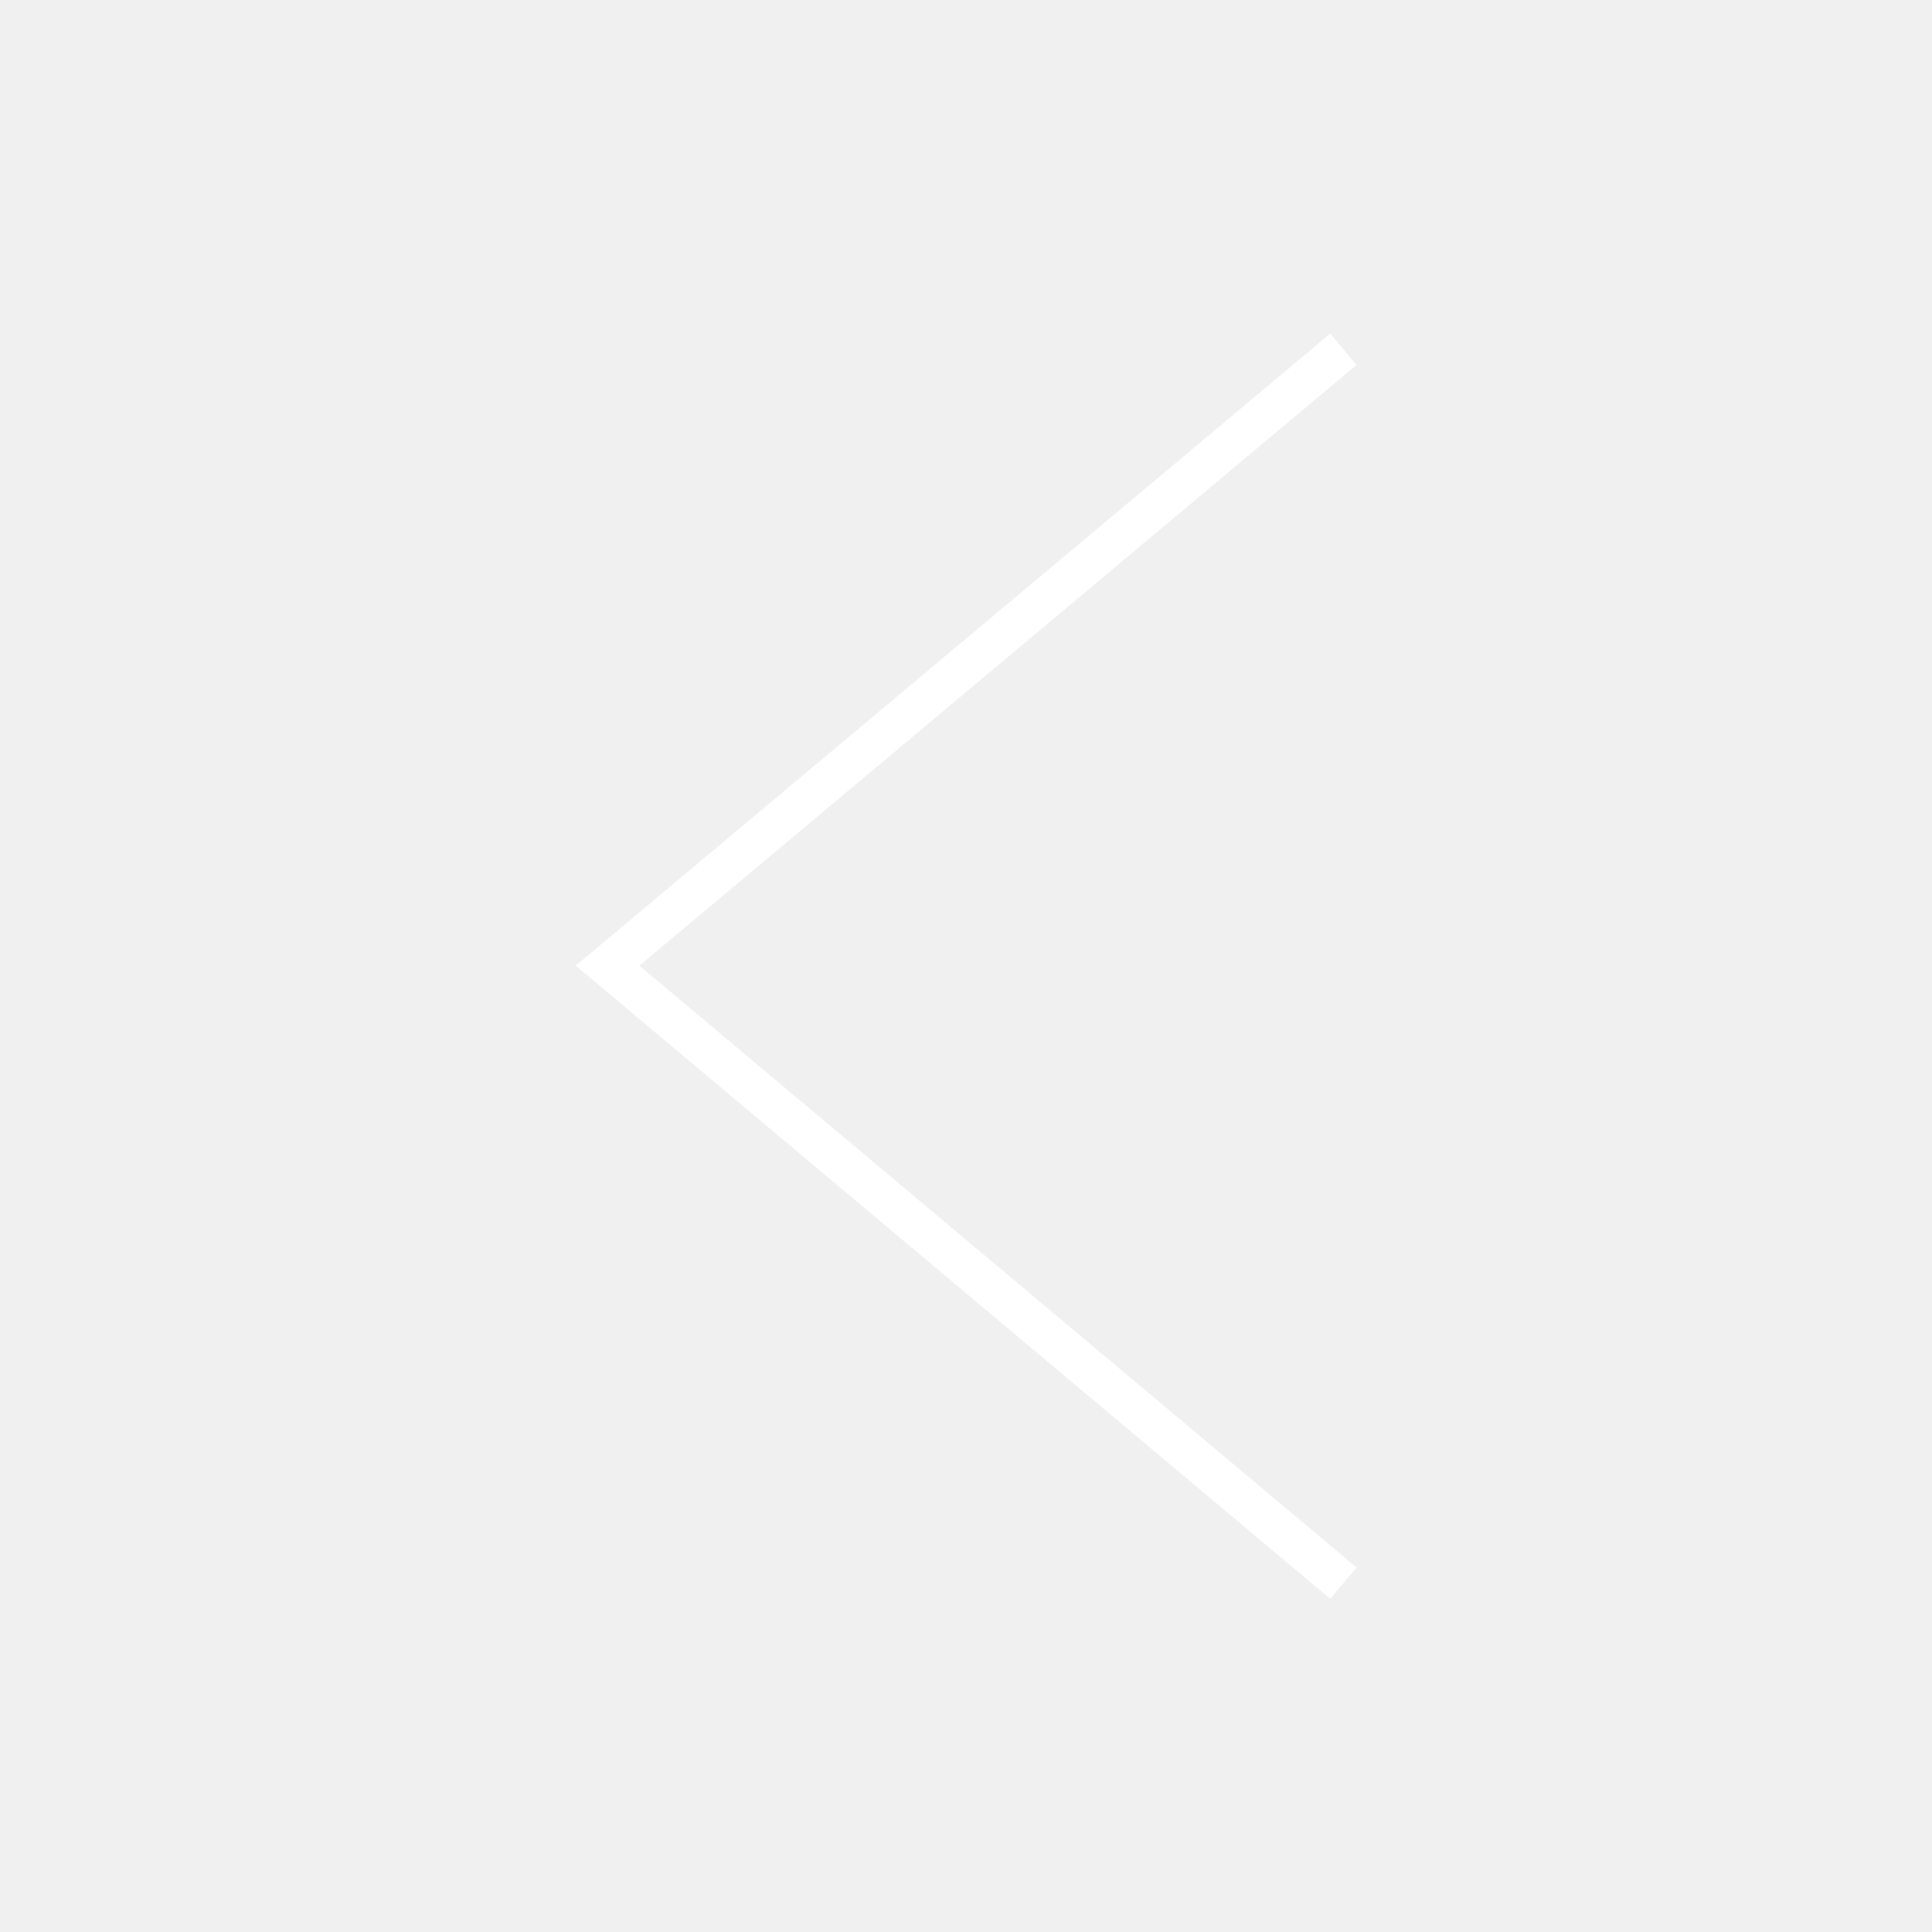
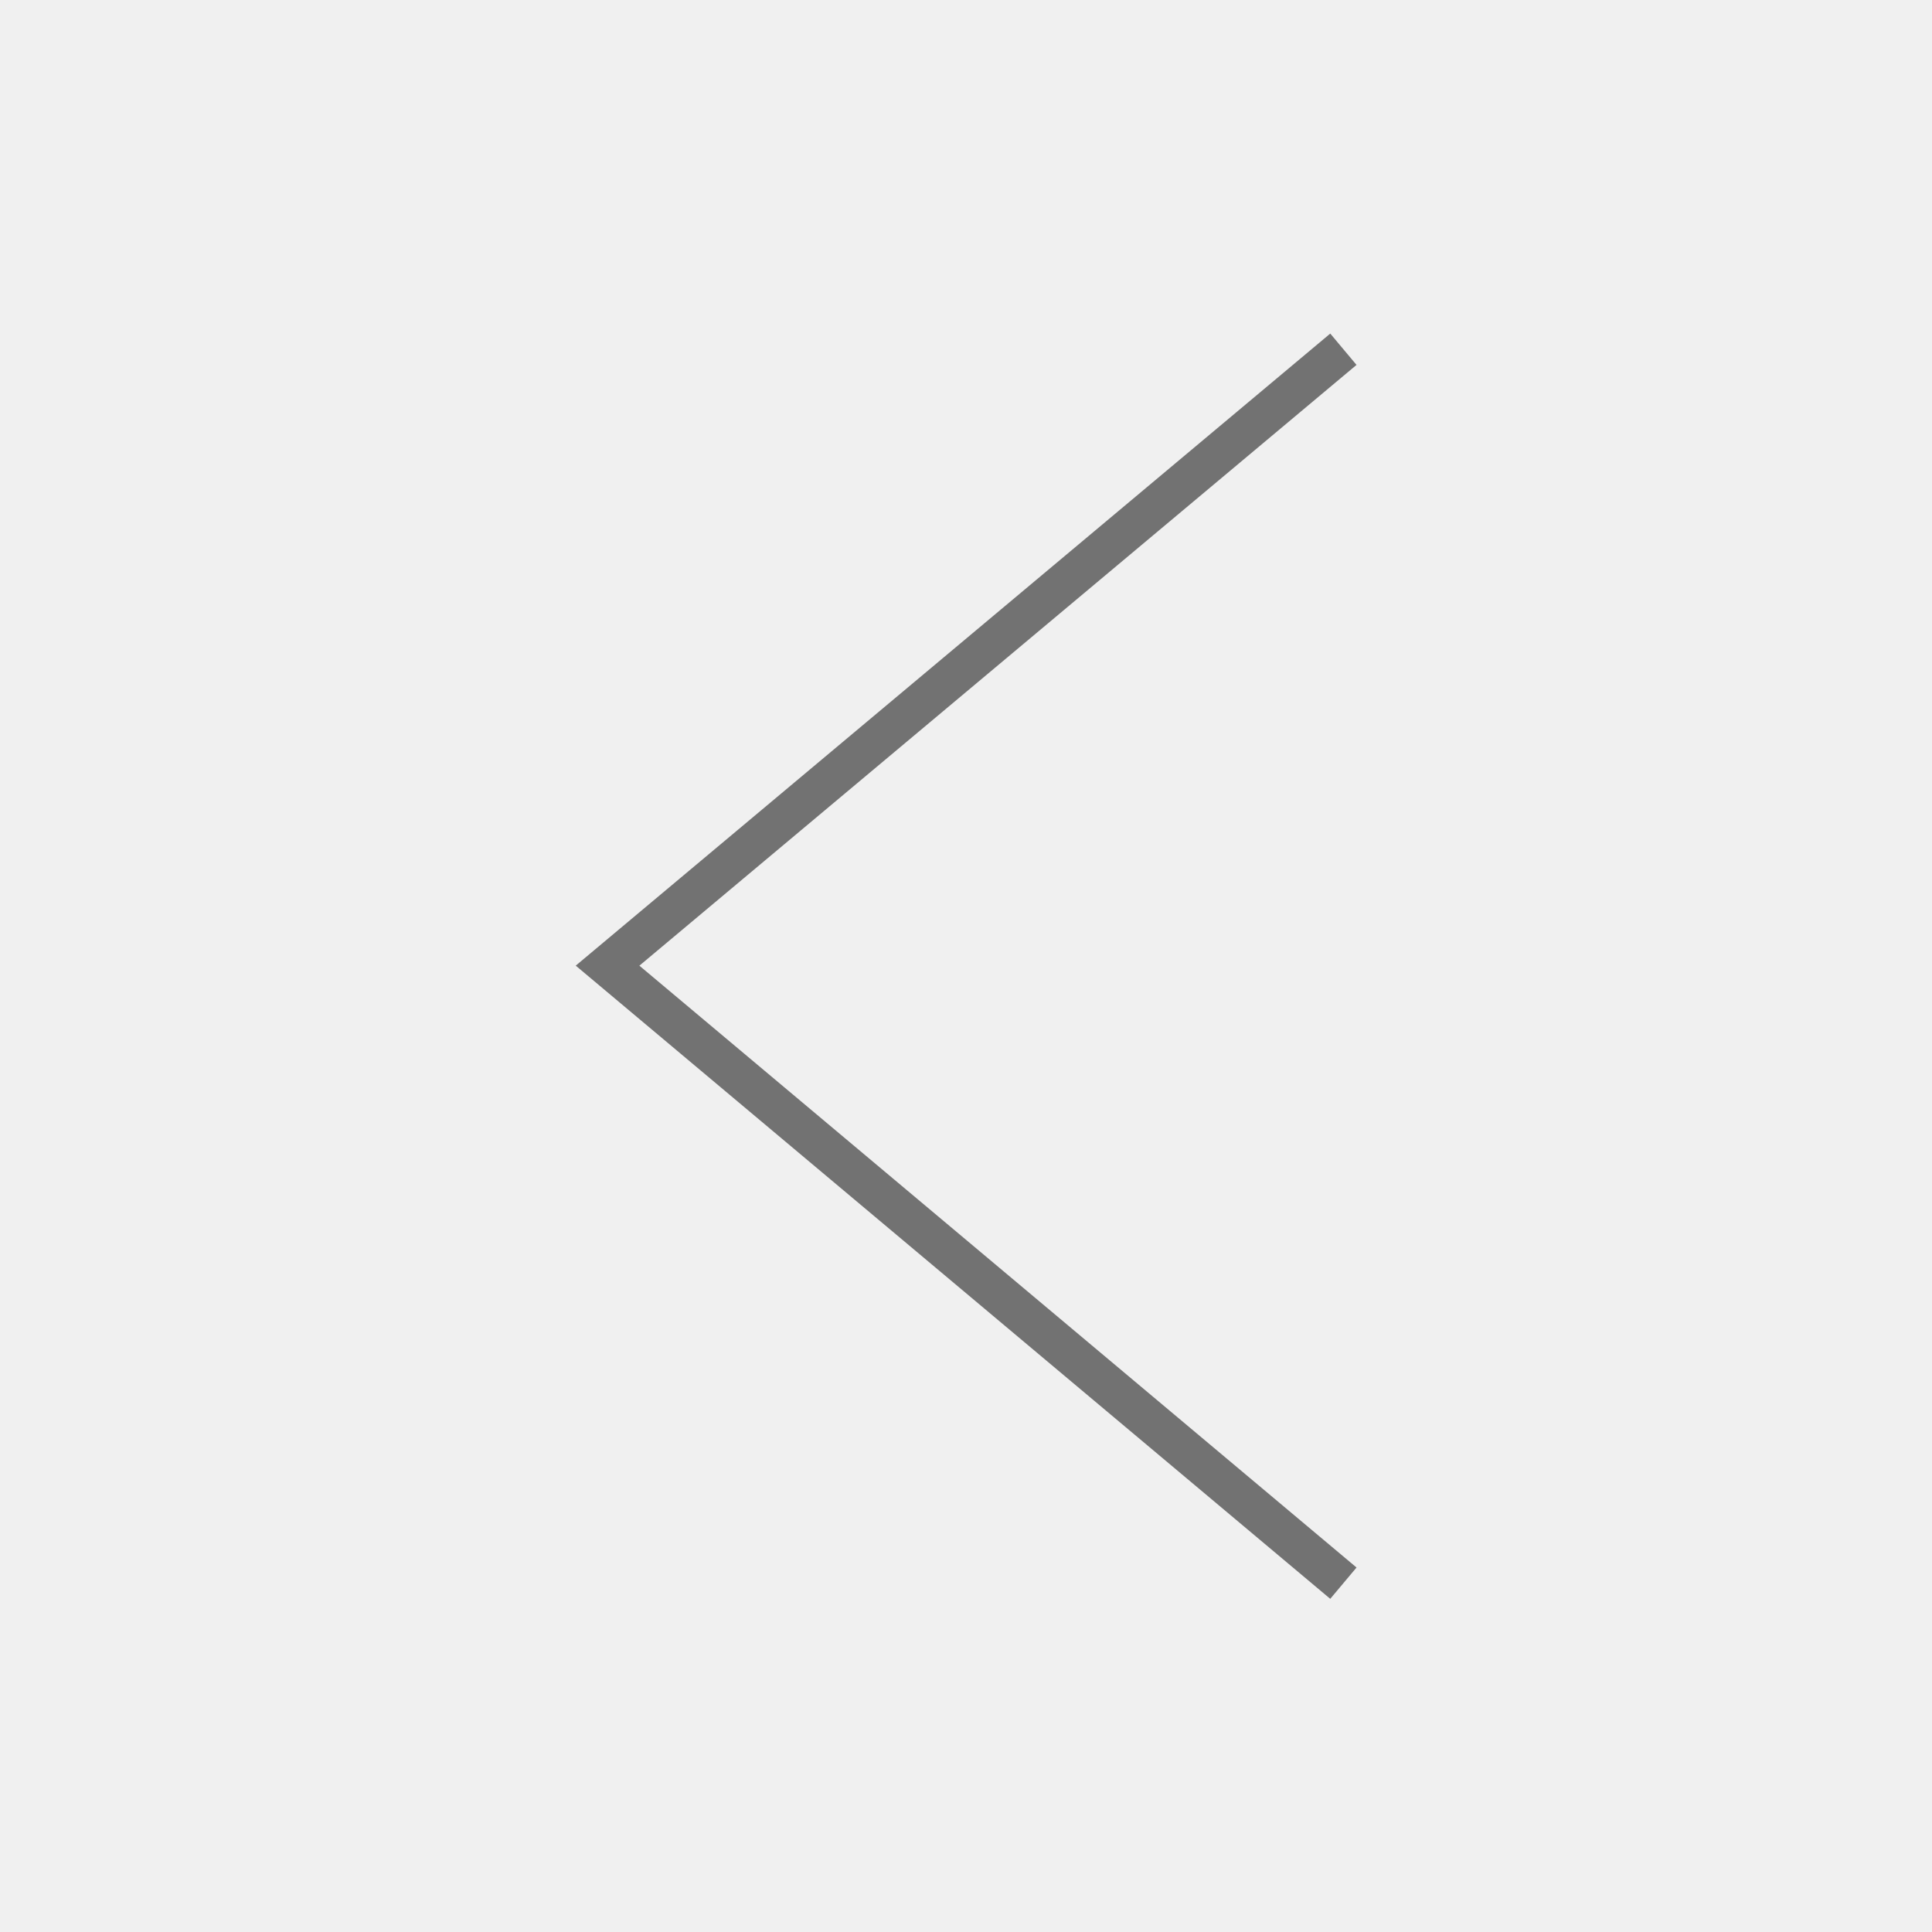
<svg xmlns="http://www.w3.org/2000/svg" id="레이어_1" data-name="레이어 1" viewBox="0 0 141.73 141.73">
  <defs>
-     <style>.cls-1{fill:none;stroke:#fff;stroke-miterlimit:10;stroke-width:3px;}</style>
+     <style>.cls-1{fill:none;stroke:#727272;stroke-miterlimit:10;stroke-width:3px;}</style>
  </defs>
  <polyline class="cls-1" points="98.55 25.62 44.57 70.84 98.55 116.14" />
</svg>
